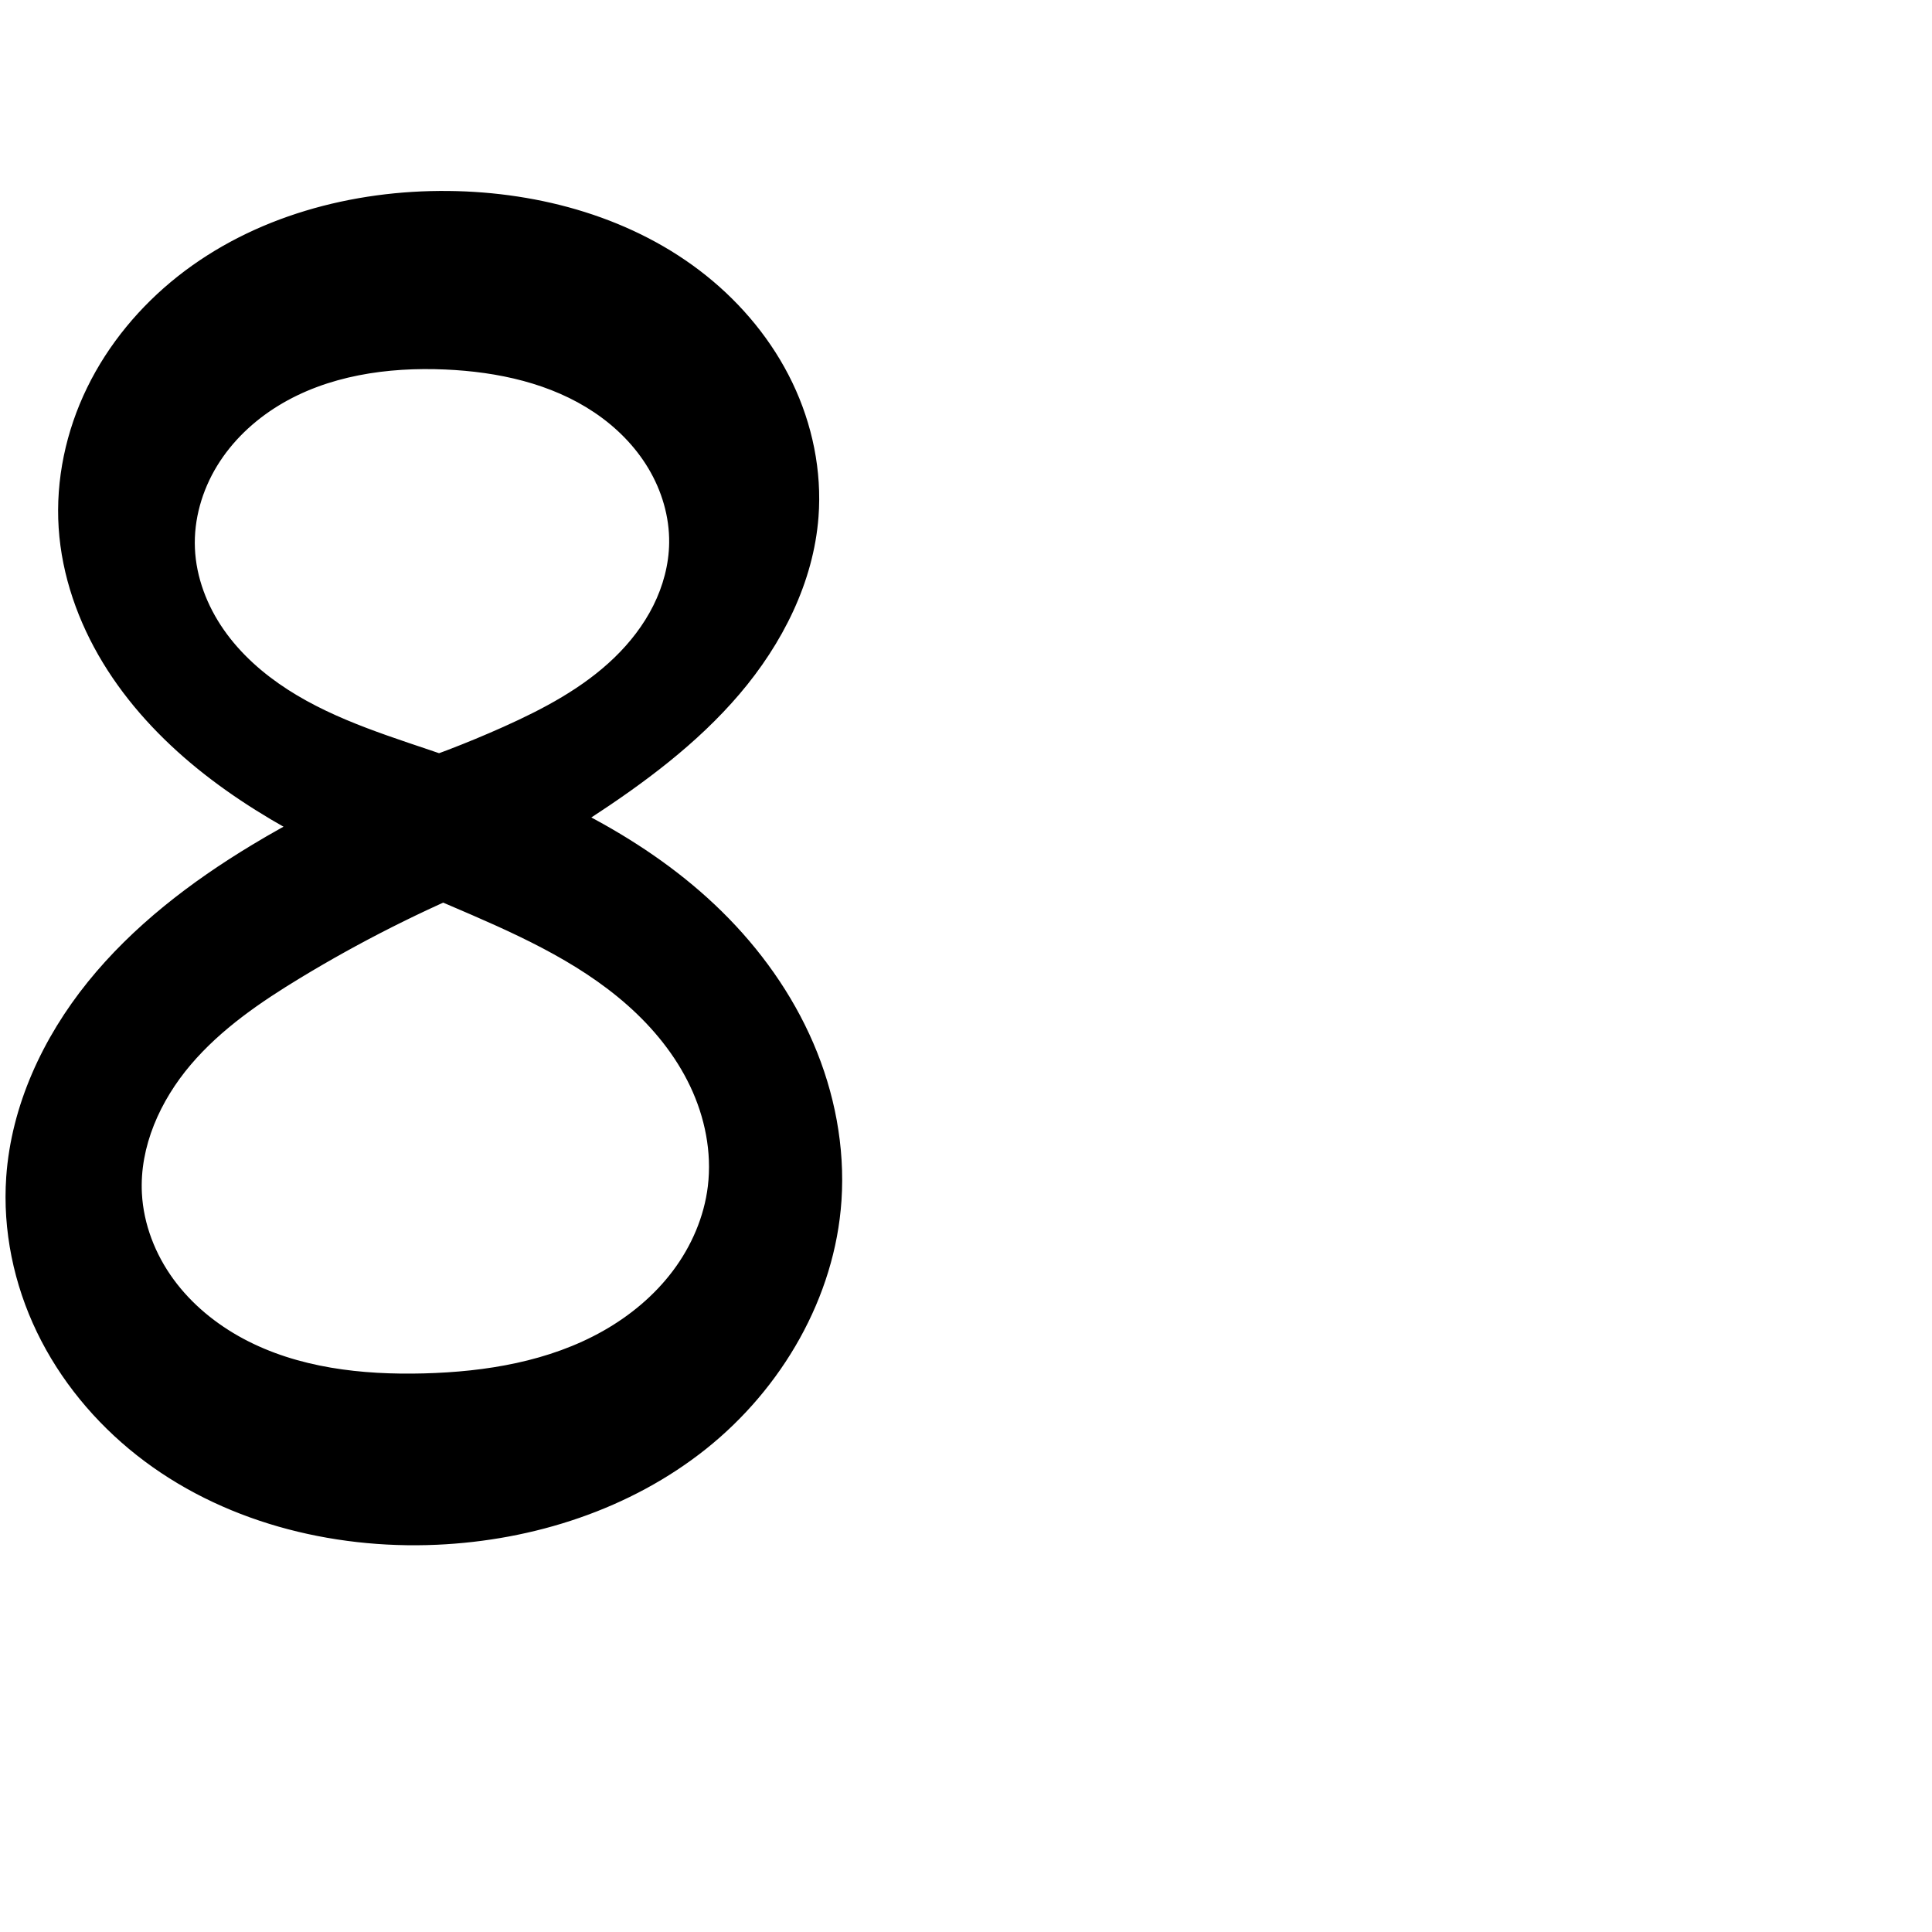
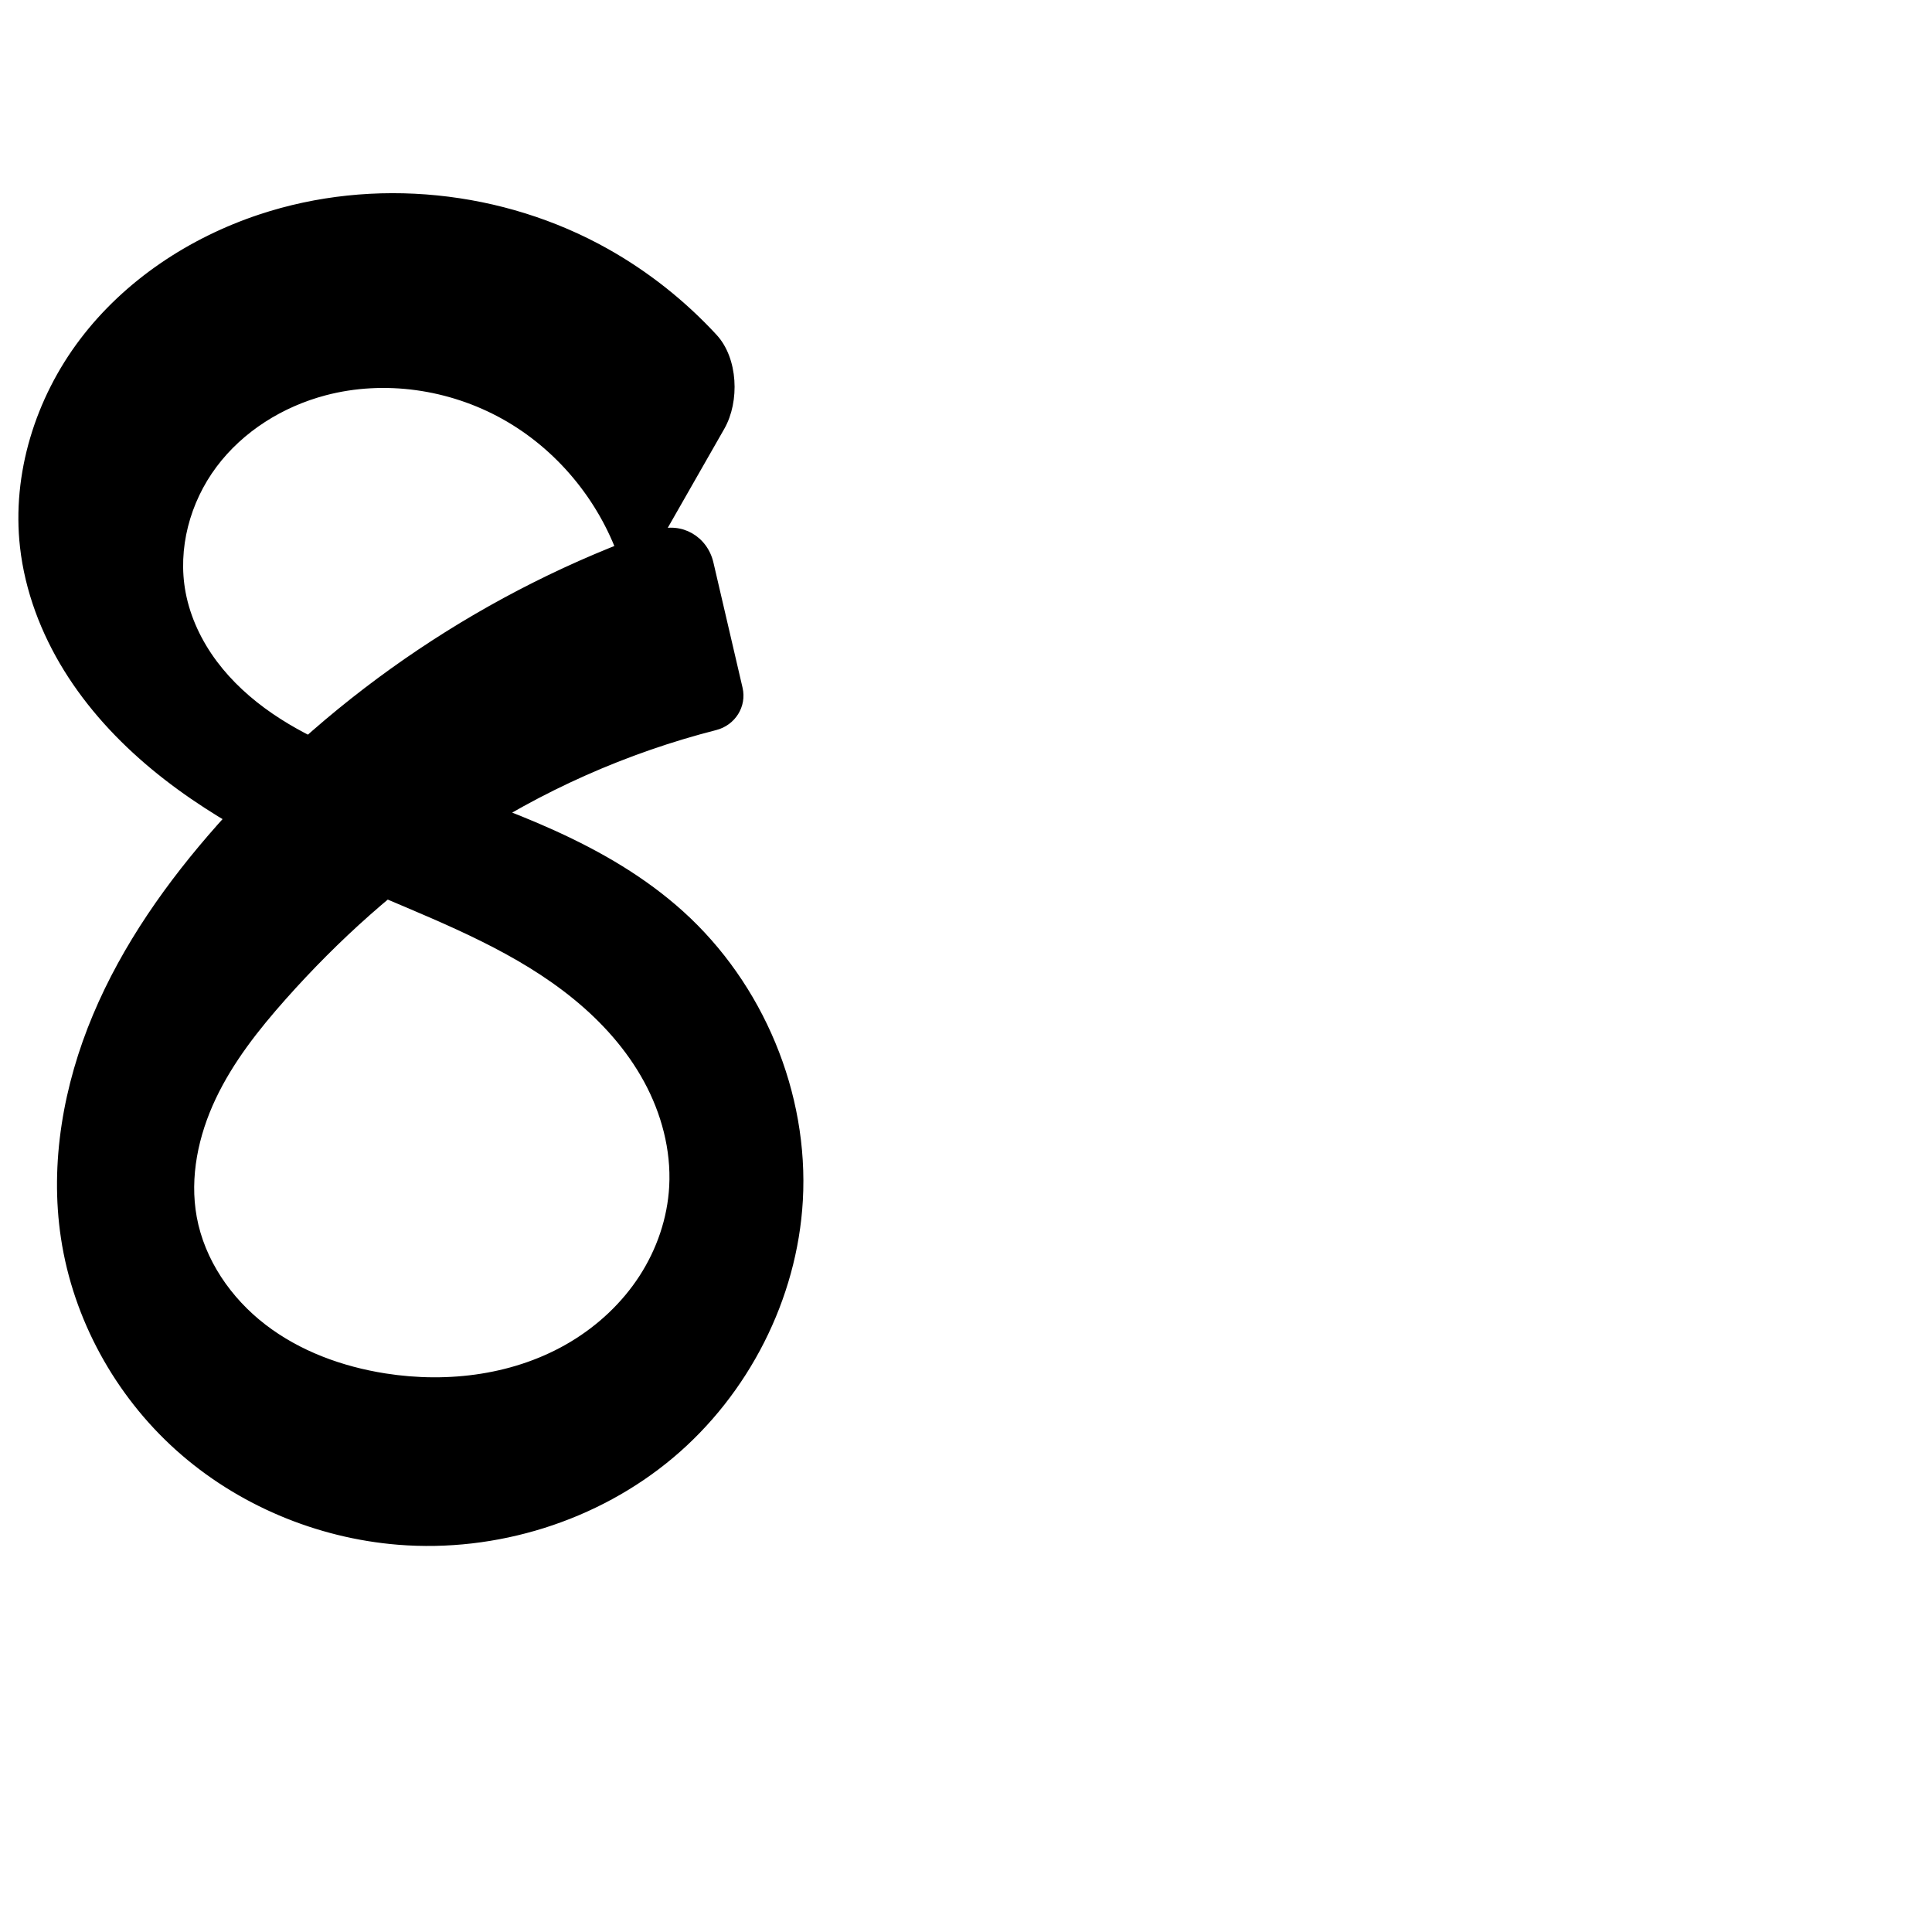
<svg xmlns="http://www.w3.org/2000/svg" xml:space="preserve" width="1000" height="1000" version="1.1" style="clip-rule:evenodd;fill-rule:evenodd;image-rendering:optimizeQuality;shape-rendering:geometricPrecision;text-rendering:geometricPrecision" viewBox="0 0 1000 1000" id="svg10">
  <defs id="defs4">
    <style type="text/css" id="style2">
   
    .fil0 {fill:#EF7F1A;fill-rule:nonzero}
   
  </style>
  </defs>
-   <path style="fill:#000000;fill-rule:nonzero;stroke:#000000;stroke-width:1px;stroke-linecap:butt;stroke-linejoin:miter;stroke-opacity:1" d="m 226.085,799.063 c 50.006,-2.22 100.014,-18.327 139.136,-49.552 39.122,-31.225 66.469,-78.149 69.827,-128.091 1.864,-27.725 -3.542,-55.774 -14.527,-81.298 -10.985,-25.524 -27.462,-48.546 -47.278,-68.026 -38.726,-38.069 -89.153,-62.036 -140.459,-79.83 -28.785,-9.983 -58.58,-18.441 -84.181,-34.96 -12.8,-8.259 -24.44,-18.538 -33.158,-31.03 -8.719,-12.492 -14.424,-27.279 -15.059,-42.5 -0.626,-15.01 3.72,-30.067 11.547,-42.89 7.827,-12.823 19.04,-23.441 31.847,-31.294 25.613,-15.707 56.765,-20.162 86.781,-18.834 27.154,1.201 54.803,7.155 77.36,22.319 11.279,7.582 21.126,17.421 28.099,29.086 6.973,11.665 11.003,25.181 10.837,38.77 -0.139,11.352 -3.185,22.59 -8.259,32.746 -5.074,10.157 -12.141,19.253 -20.31,27.138 -16.338,15.769 -36.79,26.564 -57.508,35.858 -19.123,8.578 -38.736,16.065 -58.712,22.41 l 57.53,51.808 c 15.269,-8.667 30.273,-17.8 44.985,-27.382 28.386,-18.489 55.95,-38.901 77.906,-64.699 21.956,-25.798 38.106,-57.524 40.671,-91.303 1.802,-23.725 -3.191,-47.818 -13.493,-69.265 C 399.364,176.796 383.842,157.986 365.279,143.102 328.152,113.335 279.737,99.85 232.153,99.346 182.344,98.818 131.428,112.489 92.364,143.395 c -19.532,15.453 -35.882,35.058 -46.804,57.442 -10.921,22.384 -16.325,47.551 -14.698,72.404 1.609,24.584 10.035,48.494 22.829,69.547 12.794,21.054 29.869,39.325 49.01,54.835 38.282,31.02 84.197,50.85 129.496,70.235 32.804,14.038 66.247,28.432 92.955,52.092 13.354,11.83 24.861,25.942 32.518,42.056 7.657,16.114 11.348,34.294 9.213,52.006 -1.925,15.968 -8.544,31.23 -18.208,44.087 -9.664,12.857 -22.305,23.348 -36.31,31.255 -28.011,15.814 -60.807,21.171 -92.963,22.018 -32.142,0.847 -65.306,-2.827 -93.657,-17.995 C 111.569,685.793 98.805,675.359 89.338,662.366 79.87,649.373 73.793,633.77 72.949,617.716 c -1.282,-24.392 9.543,-48.271 25.354,-66.889 15.811,-18.618 36.315,-32.614 57.208,-45.268 30.822,-18.667 63.093,-34.941 96.427,-48.627 l -59.291,-51.024 c -21.359,9.198 -42.088,19.857 -61.997,31.877 -31.661,19.115 -61.516,41.951 -84.757,70.721 -23.24,28.77 -39.611,63.869 -42.172,100.764 -1.906,27.453 3.905,55.293 15.865,80.078 11.96,24.785 29.975,46.513 51.588,63.548 43.226,34.07 99.926,48.61 154.91,46.169 z" id="path853" />
+   <path style="fill:#000000;fill-rule:nonzero;stroke:#000000;stroke-width:1px;stroke-linecap:butt;stroke-linejoin:miter;stroke-opacity:1" d="m 206.085,799.063 c 50.771,4.091 103.041,-12.166 142.021,-44.953 38.98,-32.787 64.031,-81.837 66.942,-132.69 3.183,-55.616 -20.443,-112.01 -61.805,-149.325 -39.105,-35.279 -90.667,-52.667 -140.459,-69.83 -25.034,-8.629 -50.343,-17.59 -72.171,-32.579 -10.914,-7.495 -20.881,-16.483 -28.806,-27.088 -7.926,-10.606 -13.774,-22.867 -16.226,-35.878 -4.274,-22.688 2.24,-46.86 16.06,-65.353 13.82,-18.493 34.52,-31.374 56.846,-37.252 30.559,-8.046 64.069,-3.093 91.691,12.256 28,15.559 49.793,41.773 60.51,71.918 3.58,10.07 9.394,11.137 14.698,1.848 l 39.072,-68.43 c 7.991,-13.995 7.032,-36.159 -3.883,-48 -16.204,-17.579 -35.16,-32.625 -55.995,-44.352 C 260.421,98.873 193.35,91.895 134.373,111.486 98.165,123.513 64.89,145.495 41.851,175.908 18.813,206.321 6.56,245.329 10.862,283.24 c 2.561,22.574 10.816,44.337 22.779,63.651 11.964,19.314 27.577,36.231 45.056,50.744 34.958,29.027 76.854,48.274 118.677,66.035 34.804,14.78 70.526,29.107 99.821,53.015 14.648,11.954 27.535,26.279 36.575,42.884 9.041,16.605 14.122,35.564 13.114,54.443 -0.886,16.587 -6.471,32.828 -15.515,46.76 -9.044,13.933 -21.49,25.566 -35.72,34.133 -28.461,17.135 -63.431,21.643 -96.247,16.467 -22.39,-3.532 -44.366,-11.542 -62.33,-25.365 -17.964,-13.823 -31.665,-33.76 -35.737,-56.059 -3.786,-20.738 0.844,-42.38 9.865,-61.433 9.021,-19.053 22.234,-35.807 36.231,-51.57 27.423,-30.882 58.393,-58.726 92.784,-81.595 39.79,-26.459 84.078,-46.127 130.372,-57.957 9.503,-2.428 15.493,-11.779 13.269,-21.333 L 368.767,291.231 C 365.694,278.032 352.658,270.437 339.873,274.927 253.063,305.412 174.152,358.244 113.078,427.077 86.955,456.52 63.883,489.101 48.622,525.384 33.361,561.666 26.171,601.888 32.047,640.808 38.361,682.637 59.943,721.872 91.405,750.15 122.868,778.428 163.918,795.666 206.085,799.063 Z" id="path853" />
</svg>
